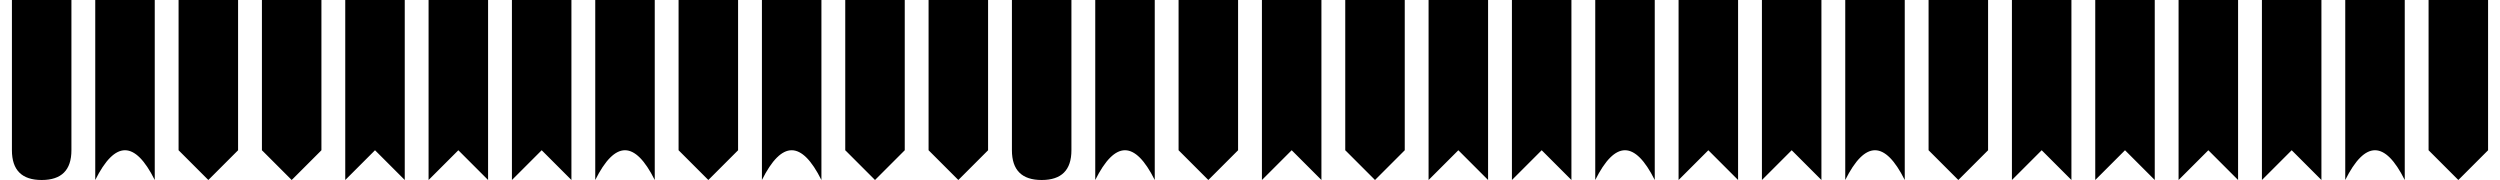
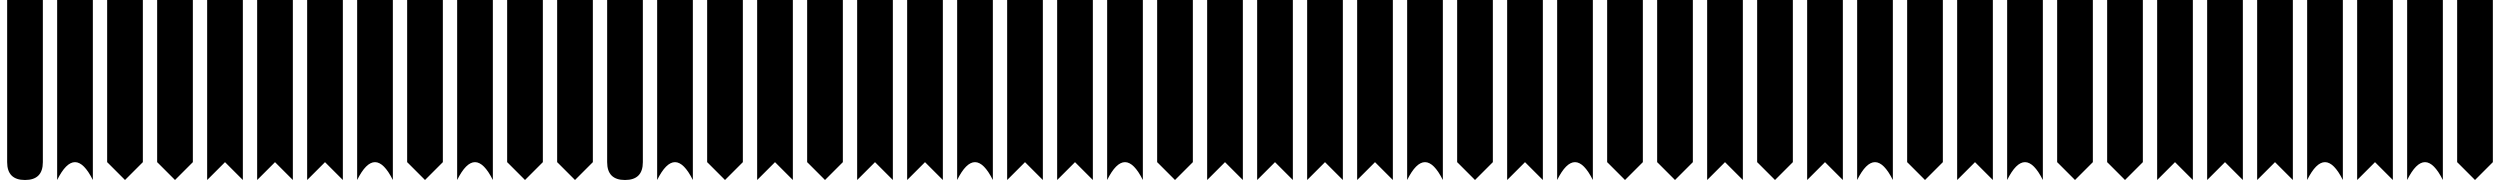
<svg xmlns="http://www.w3.org/2000/svg" viewBox="0 0 250 18" role="presentation" focusable="false" aria-hidden="true" style="color: #000000; overflow: visible;">
  <defs>
    <clipPath id="bar-bounds-0-0-250-18">
      <rect x="0" y="0" width="250" height="18" />
    </clipPath>
  </defs>
  <g clip-path="url(#bar-bounds-0-0-250-18)">
-     <path data-base="A" d="M1.192 0 H7.142 L7.142 15.025 Q7.142 18 4.167 18 Q1.192 18 1.192 15.025 Z" fill="currentColor" />
-     <path data-base="T" d="M9.525 0 H15.475 L15.475 18 Q12.5 12.05 9.525 18 Z" fill="currentColor" />
-     <path data-base="G" d="M17.858 0 H23.808 L23.808 15.025 L20.833 18 L17.858 15.025 Z" fill="currentColor" />
-     <path data-base="G" d="M26.192 0 H32.142 L32.142 15.025 L29.167 18 L26.192 15.025 Z" fill="currentColor" />
-     <path data-base="C" d="M34.525 0 H40.475 L40.475 18 L37.5 15.025 L34.525 18 Z" fill="currentColor" />
-     <path data-base="C" d="M42.858 0 H48.808 L48.808 18 L45.833 15.025 L42.858 18 Z" fill="currentColor" />
-     <path data-base="C" d="M51.192 0 H57.142 L57.142 18 L54.167 15.025 L51.192 18 Z" fill="currentColor" />
-     <path data-base="T" d="M59.525 0 H65.475 L65.475 18 Q62.5 12.05 59.525 18 Z" fill="currentColor" />
-     <path data-base="G" d="M67.858 0 H73.808 L73.808 15.025 L70.833 18 L67.858 15.025 Z" fill="currentColor" />
-     <path data-base="T" d="M76.192 0 H82.142 L82.142 18 Q79.167 12.05 76.192 18 Z" fill="currentColor" />
-     <path data-base="G" d="M84.525 0 H90.475 L90.475 15.025 L87.5 18 L84.525 15.025 Z" fill="currentColor" />
-     <path data-base="G" d="M92.858 0 H98.808 L98.808 15.025 L95.833 18 L92.858 15.025 Z" fill="currentColor" />
-     <path data-base="A" d="M101.192 0 H107.142 L107.142 15.025 Q107.142 18 104.167 18 Q101.192 18 101.192 15.025 Z" fill="currentColor" />
-     <path data-base="T" d="M109.525 0 H115.475 L115.475 18 Q112.5 12.05 109.525 18 Z" fill="currentColor" />
-     <path data-base="G" d="M117.858 0 H123.808 L123.808 15.025 L120.833 18 L117.858 15.025 Z" fill="currentColor" />
-     <path data-base="C" d="M126.192 0 H132.142 L132.142 18 L129.167 15.025 L126.192 18 Z" fill="currentColor" />
-     <path data-base="G" d="M134.525 0 H140.475 L140.475 15.025 L137.5 18 L134.525 15.025 Z" fill="currentColor" />
-     <path data-base="C" d="M142.858 0 H148.808 L148.808 18 L145.833 15.025 L142.858 18 Z" fill="currentColor" />
-     <path data-base="C" d="M151.192 0 H157.142 L157.142 18 L154.167 15.025 L151.192 18 Z" fill="currentColor" />
-     <path data-base="T" d="M159.525 0 H165.475 L165.475 18 Q162.5 12.05 159.525 18 Z" fill="currentColor" />
-     <path data-base="C" d="M167.858 0 H173.808 L173.808 18 L170.833 15.025 L167.858 18 Z" fill="currentColor" />
-     <path data-base="C" d="M176.192 0 H182.142 L182.142 18 L179.167 15.025 L176.192 18 Z" fill="currentColor" />
-     <path data-base="T" d="M184.525 0 H190.475 L190.475 18 Q187.5 12.05 184.525 18 Z" fill="currentColor" />
-     <path data-base="G" d="M192.858 0 H198.808 L198.808 15.025 L195.833 18 L192.858 15.025 Z" fill="currentColor" />
-     <path data-base="C" d="M201.192 0 H207.142 L207.142 18 L204.167 15.025 L201.192 18 Z" fill="currentColor" />
-     <path data-base="C" d="M209.525 0 H215.475 L215.475 18 L212.5 15.025 L209.525 18 Z" fill="currentColor" />
-     <path data-base="C" d="M217.858 0 H223.808 L223.808 18 L220.833 15.025 L217.858 18 Z" fill="currentColor" />
-     <path data-base="C" d="M226.192 0 H232.142 L232.142 18 L229.167 15.025 L226.192 18 Z" fill="currentColor" />
-     <path data-base="T" d="M234.525 0 H240.475 L240.475 18 Q237.5 12.05 234.525 18 Z" fill="currentColor" />
-     <path data-base="G" d="M242.858 0 H248.808 L248.808 15.025 L245.833 18 L242.858 15.025 Z" fill="currentColor" />
+     <path data-base="A" d="M0.715 0 H4.285 L4.285 16.215 Q4.285 18 2.5 18 Q0.715 18 0.715 16.215 Z" fill="currentColor" />
+     <path data-base="T" d="M5.715 0 H9.285 L9.285 18 Q7.5 14.43 5.715 18 Z" fill="currentColor" />
+     <path data-base="G" d="M10.715 0 H14.285 L14.285 16.215 L12.5 18 L10.715 16.215 Z" fill="currentColor" />
+     <path data-base="G" d="M15.715 0 H19.285 L19.285 16.215 L17.5 18 L15.715 16.215 Z" fill="currentColor" />
+     <path data-base="C" d="M20.715 0 H24.285 L24.285 18 L22.5 16.215 L20.715 18 Z" fill="currentColor" />
+     <path data-base="C" d="M25.715 0 H29.285 L29.285 18 L27.5 16.215 L25.715 18 Z" fill="currentColor" />
+     <path data-base="C" d="M30.715 0 H34.285 L34.285 18 L32.5 16.215 L30.715 18 Z" fill="currentColor" />
+     <path data-base="T" d="M35.715 0 H39.285 L39.285 18 Q37.5 14.43 35.715 18 Z" fill="currentColor" />
+     <path data-base="G" d="M40.715 0 H44.285 L44.285 16.215 L42.5 18 L40.715 16.215 Z" fill="currentColor" />
+     <path data-base="T" d="M45.715 0 H49.285 L49.285 18 Q47.5 14.43 45.715 18 Z" fill="currentColor" />
+     <path data-base="G" d="M50.715 0 H54.285 L54.285 16.215 L52.5 18 L50.715 16.215 Z" fill="currentColor" />
+     <path data-base="G" d="M55.715 0 H59.285 L59.285 16.215 L57.5 18 L55.715 16.215 Z" fill="currentColor" />
+     <path data-base="A" d="M60.715 0 H64.285 L64.285 16.215 Q64.285 18 62.5 18 Q60.715 18 60.715 16.215 Z" fill="currentColor" />
+     <path data-base="T" d="M65.715 0 H69.285 L69.285 18 Q67.5 14.43 65.715 18 Z" fill="currentColor" />
+     <path data-base="G" d="M70.715 0 H74.285 L74.285 16.215 L72.5 18 L70.715 16.215 Z" fill="currentColor" />
+     <path data-base="C" d="M75.715 0 H79.285 L79.285 18 L77.5 16.215 L75.715 18 Z" fill="currentColor" />
+     <path data-base="G" d="M80.715 0 H84.285 L84.285 16.215 L82.5 18 L80.715 16.215 Z" fill="currentColor" />
+     <path data-base="C" d="M85.715 0 H89.285 L89.285 18 L87.5 16.215 L85.715 18 Z" fill="currentColor" />
+     <path data-base="C" d="M90.715 0 H94.285 L94.285 18 L92.5 16.215 L90.715 18 Z" fill="currentColor" />
+     <path data-base="T" d="M95.715 0 H99.285 L99.285 18 Q97.5 14.43 95.715 18 Z" fill="currentColor" />
+     <path data-base="C" d="M100.715 0 H104.285 L104.285 18 L102.5 16.215 L100.715 18 Z" fill="currentColor" />
+     <path data-base="C" d="M105.715 0 H109.285 L109.285 18 L107.5 16.215 L105.715 18 Z" fill="currentColor" />
+     <path data-base="T" d="M110.715 0 H114.285 L114.285 18 Q112.5 14.43 110.715 18 Z" fill="currentColor" />
+     <path data-base="G" d="M115.715 0 H119.285 L119.285 16.215 L117.5 18 L115.715 16.215 Z" fill="currentColor" />
+     <path data-base="C" d="M120.715 0 H124.285 L124.285 18 L122.5 16.215 L120.715 18 Z" fill="currentColor" />
+     <path data-base="C" d="M125.715 0 H129.285 L129.285 18 L127.5 16.215 L125.715 18 Z" fill="currentColor" />
+     <path data-base="C" d="M130.715 0 H134.285 L134.285 18 L132.5 16.215 L130.715 18 Z" fill="currentColor" />
+     <path data-base="C" d="M135.715 0 H139.285 L139.285 18 L137.5 16.215 L135.715 18 Z" fill="currentColor" />
+     <path data-base="T" d="M140.715 0 H144.285 L144.285 18 Q142.5 14.43 140.715 18 Z" fill="currentColor" />
+     <path data-base="G" d="M145.715 0 H149.285 L149.285 16.215 L147.5 18 L145.715 16.215 Z" fill="currentColor" />
+     <path data-base="C" d="M150.715 0 H154.285 L154.285 18 L152.5 16.215 L150.715 18 Z" fill="currentColor" />
+     <path data-base="T" d="M155.715 0 H159.285 L159.285 18 Q157.5 14.43 155.715 18 Z" fill="currentColor" />
+     <path data-base="G" d="M160.715 0 H164.285 L164.285 16.215 L162.5 18 L160.715 16.215 Z" fill="currentColor" />
+     <path data-base="G" d="M165.715 0 H169.285 L169.285 16.215 L167.5 18 L165.715 16.215 Z" fill="currentColor" />
+     <path data-base="C" d="M170.715 0 H174.285 L174.285 18 L172.5 16.215 L170.715 18 Z" fill="currentColor" />
+     <path data-base="G" d="M175.715 0 H179.285 L179.285 16.215 L177.5 18 L175.715 16.215 Z" fill="currentColor" />
+     <path data-base="C" d="M180.715 0 H184.285 L184.285 18 L182.5 16.215 L180.715 18 Z" fill="currentColor" />
+     <path data-base="T" d="M185.715 0 H189.285 L189.285 18 Q187.5 14.43 185.715 18 Z" fill="currentColor" />
+     <path data-base="G" d="M190.715 0 H194.285 L194.285 16.215 L192.5 18 L190.715 16.215 Z" fill="currentColor" />
+     <path data-base="C" d="M195.715 0 H199.285 L199.285 18 L197.5 16.215 L195.715 18 Z" fill="currentColor" />
+     <path data-base="T" d="M200.715 0 H204.285 L204.285 18 Q202.5 14.43 200.715 18 Z" fill="currentColor" />
+     <path data-base="G" d="M205.715 0 H209.285 L209.285 16.215 L207.5 18 L205.715 16.215 Z" fill="currentColor" />
+     <path data-base="G" d="M210.715 0 H214.285 L214.285 16.215 L212.5 18 L210.715 16.215 Z" fill="currentColor" />
+     <path data-base="C" d="M215.715 0 H219.285 L219.285 18 L217.5 16.215 L215.715 18 Z" fill="currentColor" />
+     <path data-base="C" d="M220.715 0 H224.285 L224.285 18 L222.5 16.215 L220.715 18 Z" fill="currentColor" />
+     <path data-base="C" d="M225.715 0 H229.285 L229.285 18 L227.5 16.215 L225.715 18 Z" fill="currentColor" />
+     <path data-base="T" d="M230.715 0 H234.285 L234.285 18 Q232.5 14.43 230.715 18 Z" fill="currentColor" />
+     <path data-base="C" d="M235.715 0 H239.285 L239.285 18 L237.5 16.215 L235.715 18 Z" fill="currentColor" />
+     <path data-base="T" d="M240.715 0 H244.285 L244.285 18 Q242.5 14.43 240.715 18 Z" fill="currentColor" />
+     <path data-base="G" d="M245.715 0 H249.285 L249.285 16.215 L247.5 18 L245.715 16.215 Z" fill="currentColor" />
  </g>
</svg>
